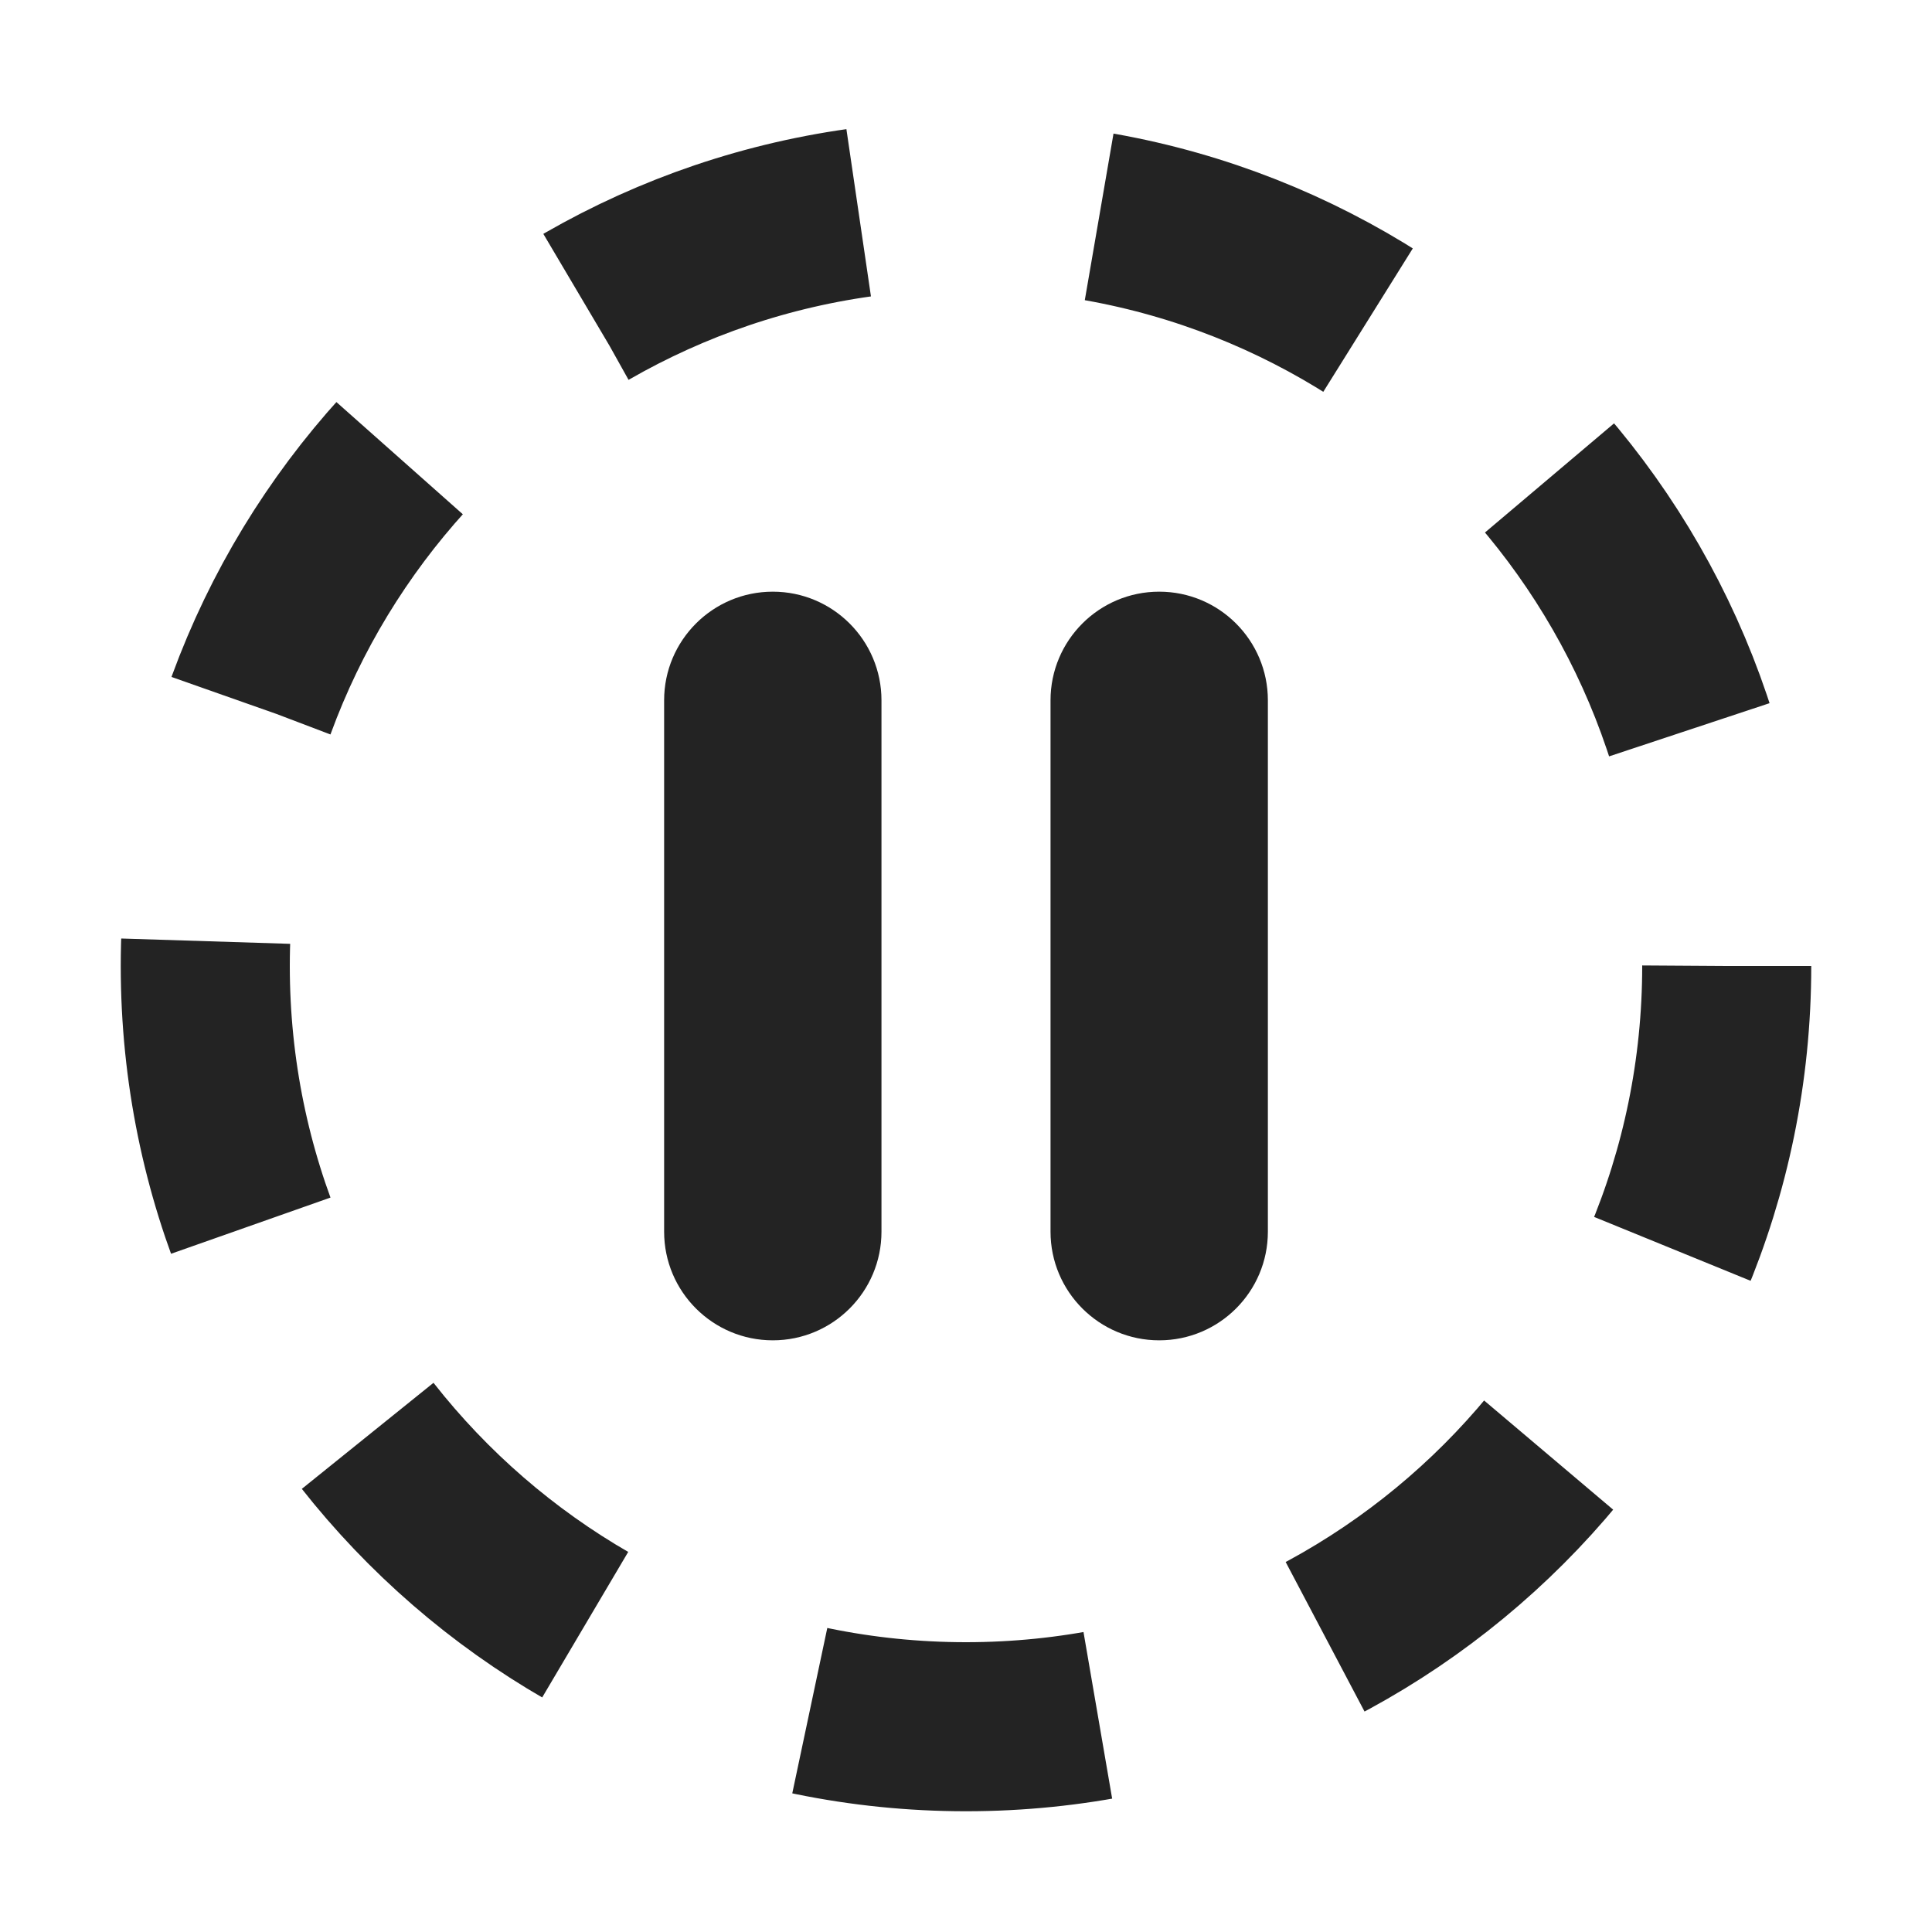
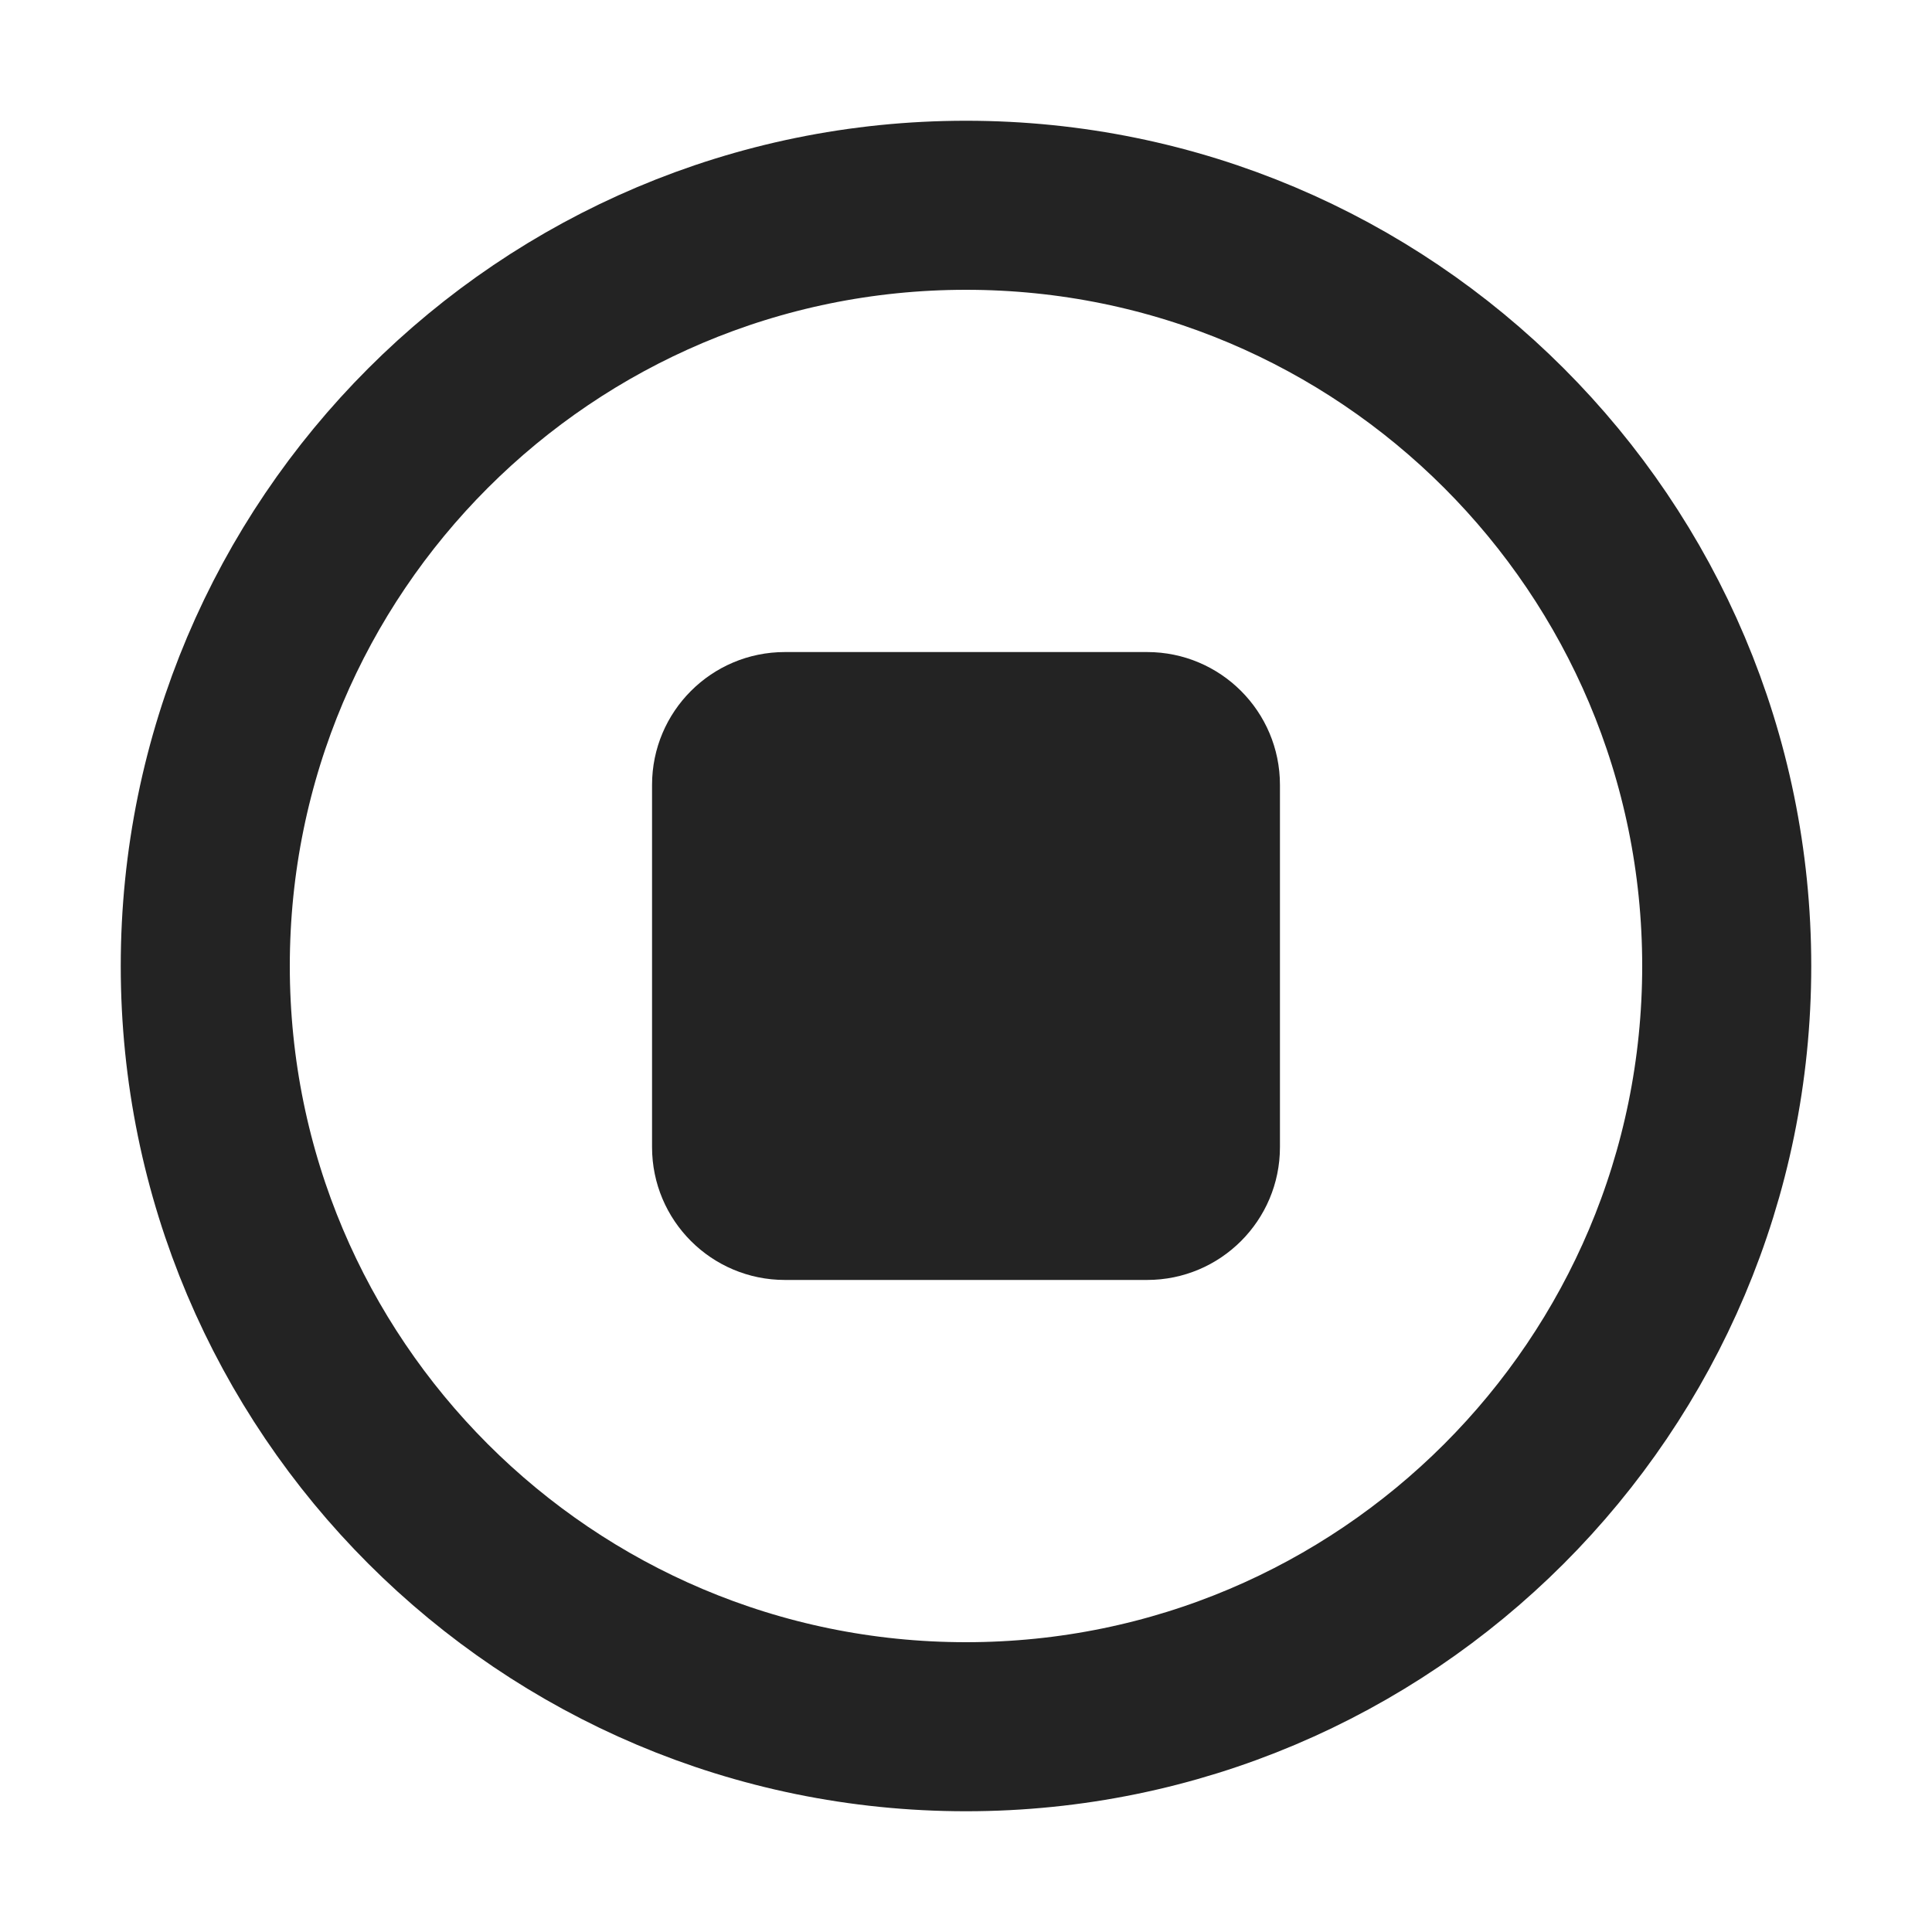
<svg xmlns="http://www.w3.org/2000/svg" width="16" height="16" viewBox="0 0 16 16" fill="none">
-   <circle cx="8" cy="8" r="6.3" stroke="#232323" stroke-width="1.4" stroke-dasharray="2.4 2" />
-   <rect x="5.5" y="4.9" width="1.8" height="6.2" rx="0.9" fill="#232323" />
-   <rect x="8.7" y="4.9" width="1.8" height="6.2" rx="0.9" fill="#232323" />
+   <circle cx="8" cy="8" r="6.3" stroke="#232323" stroke-width="1.4" />
+   <rect x="5.4" y="5.4" width="5.2" height="5.2" rx="1.1" fill="#232323" />
</svg>
